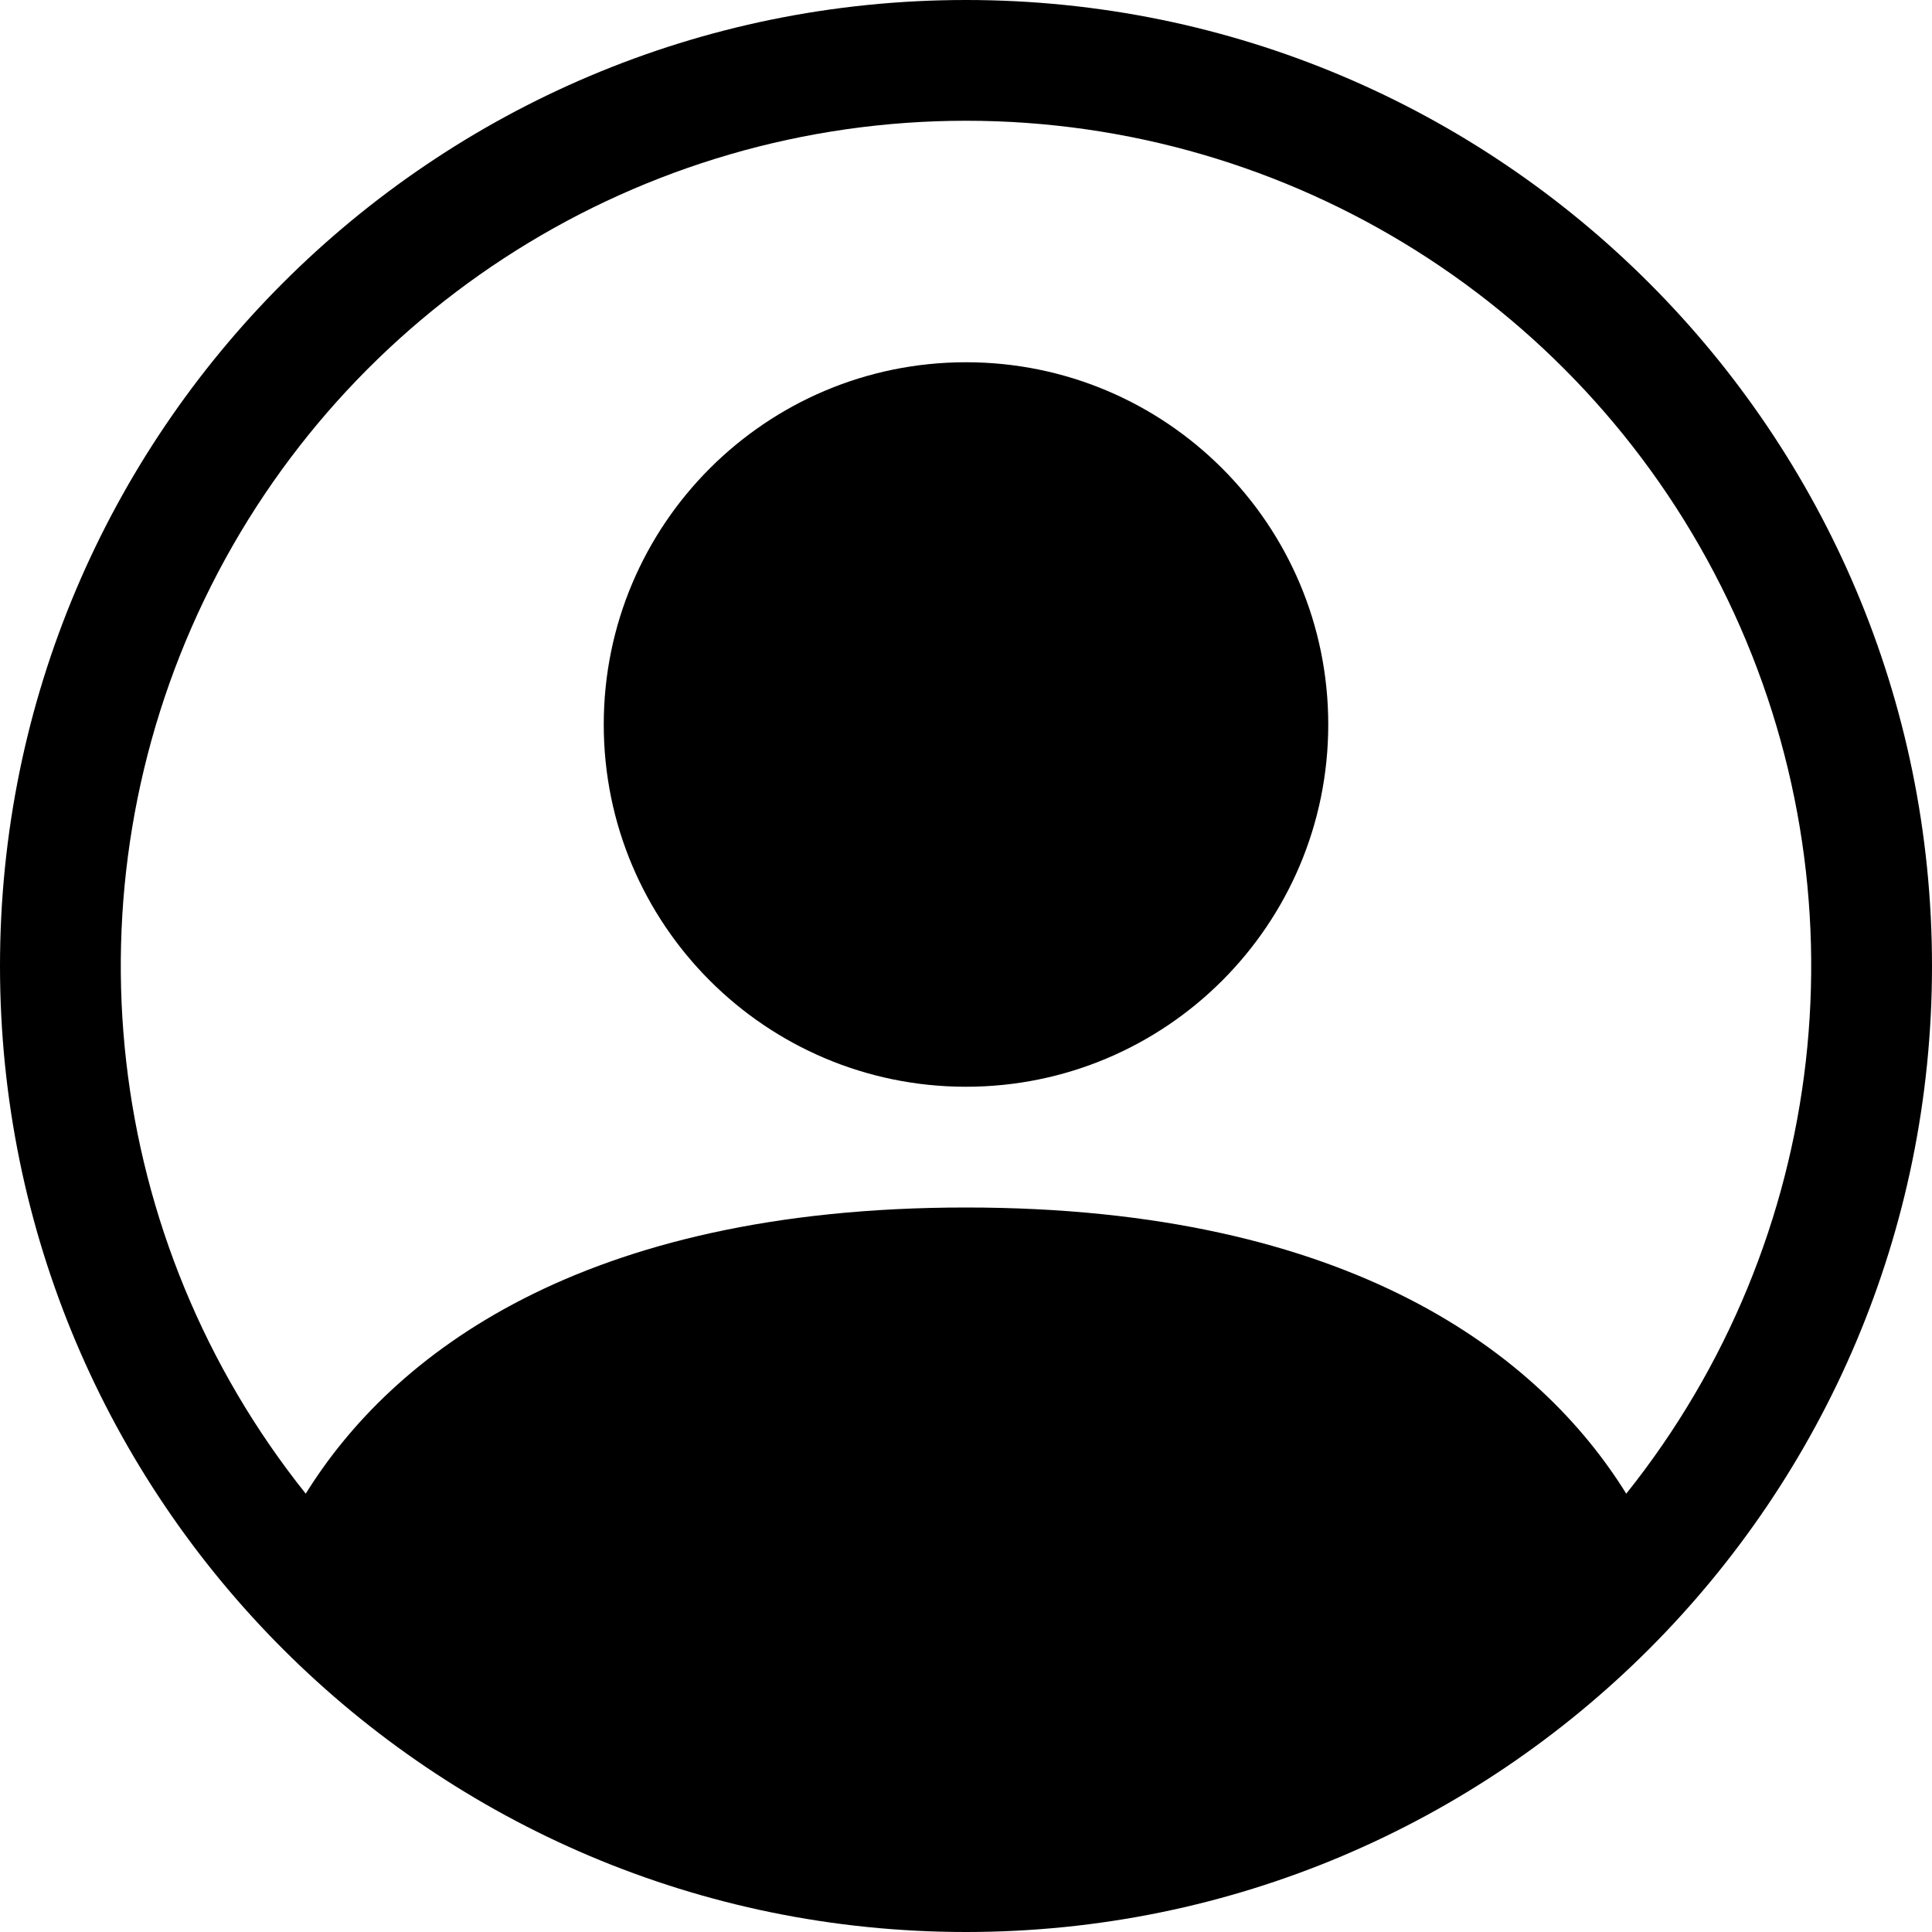
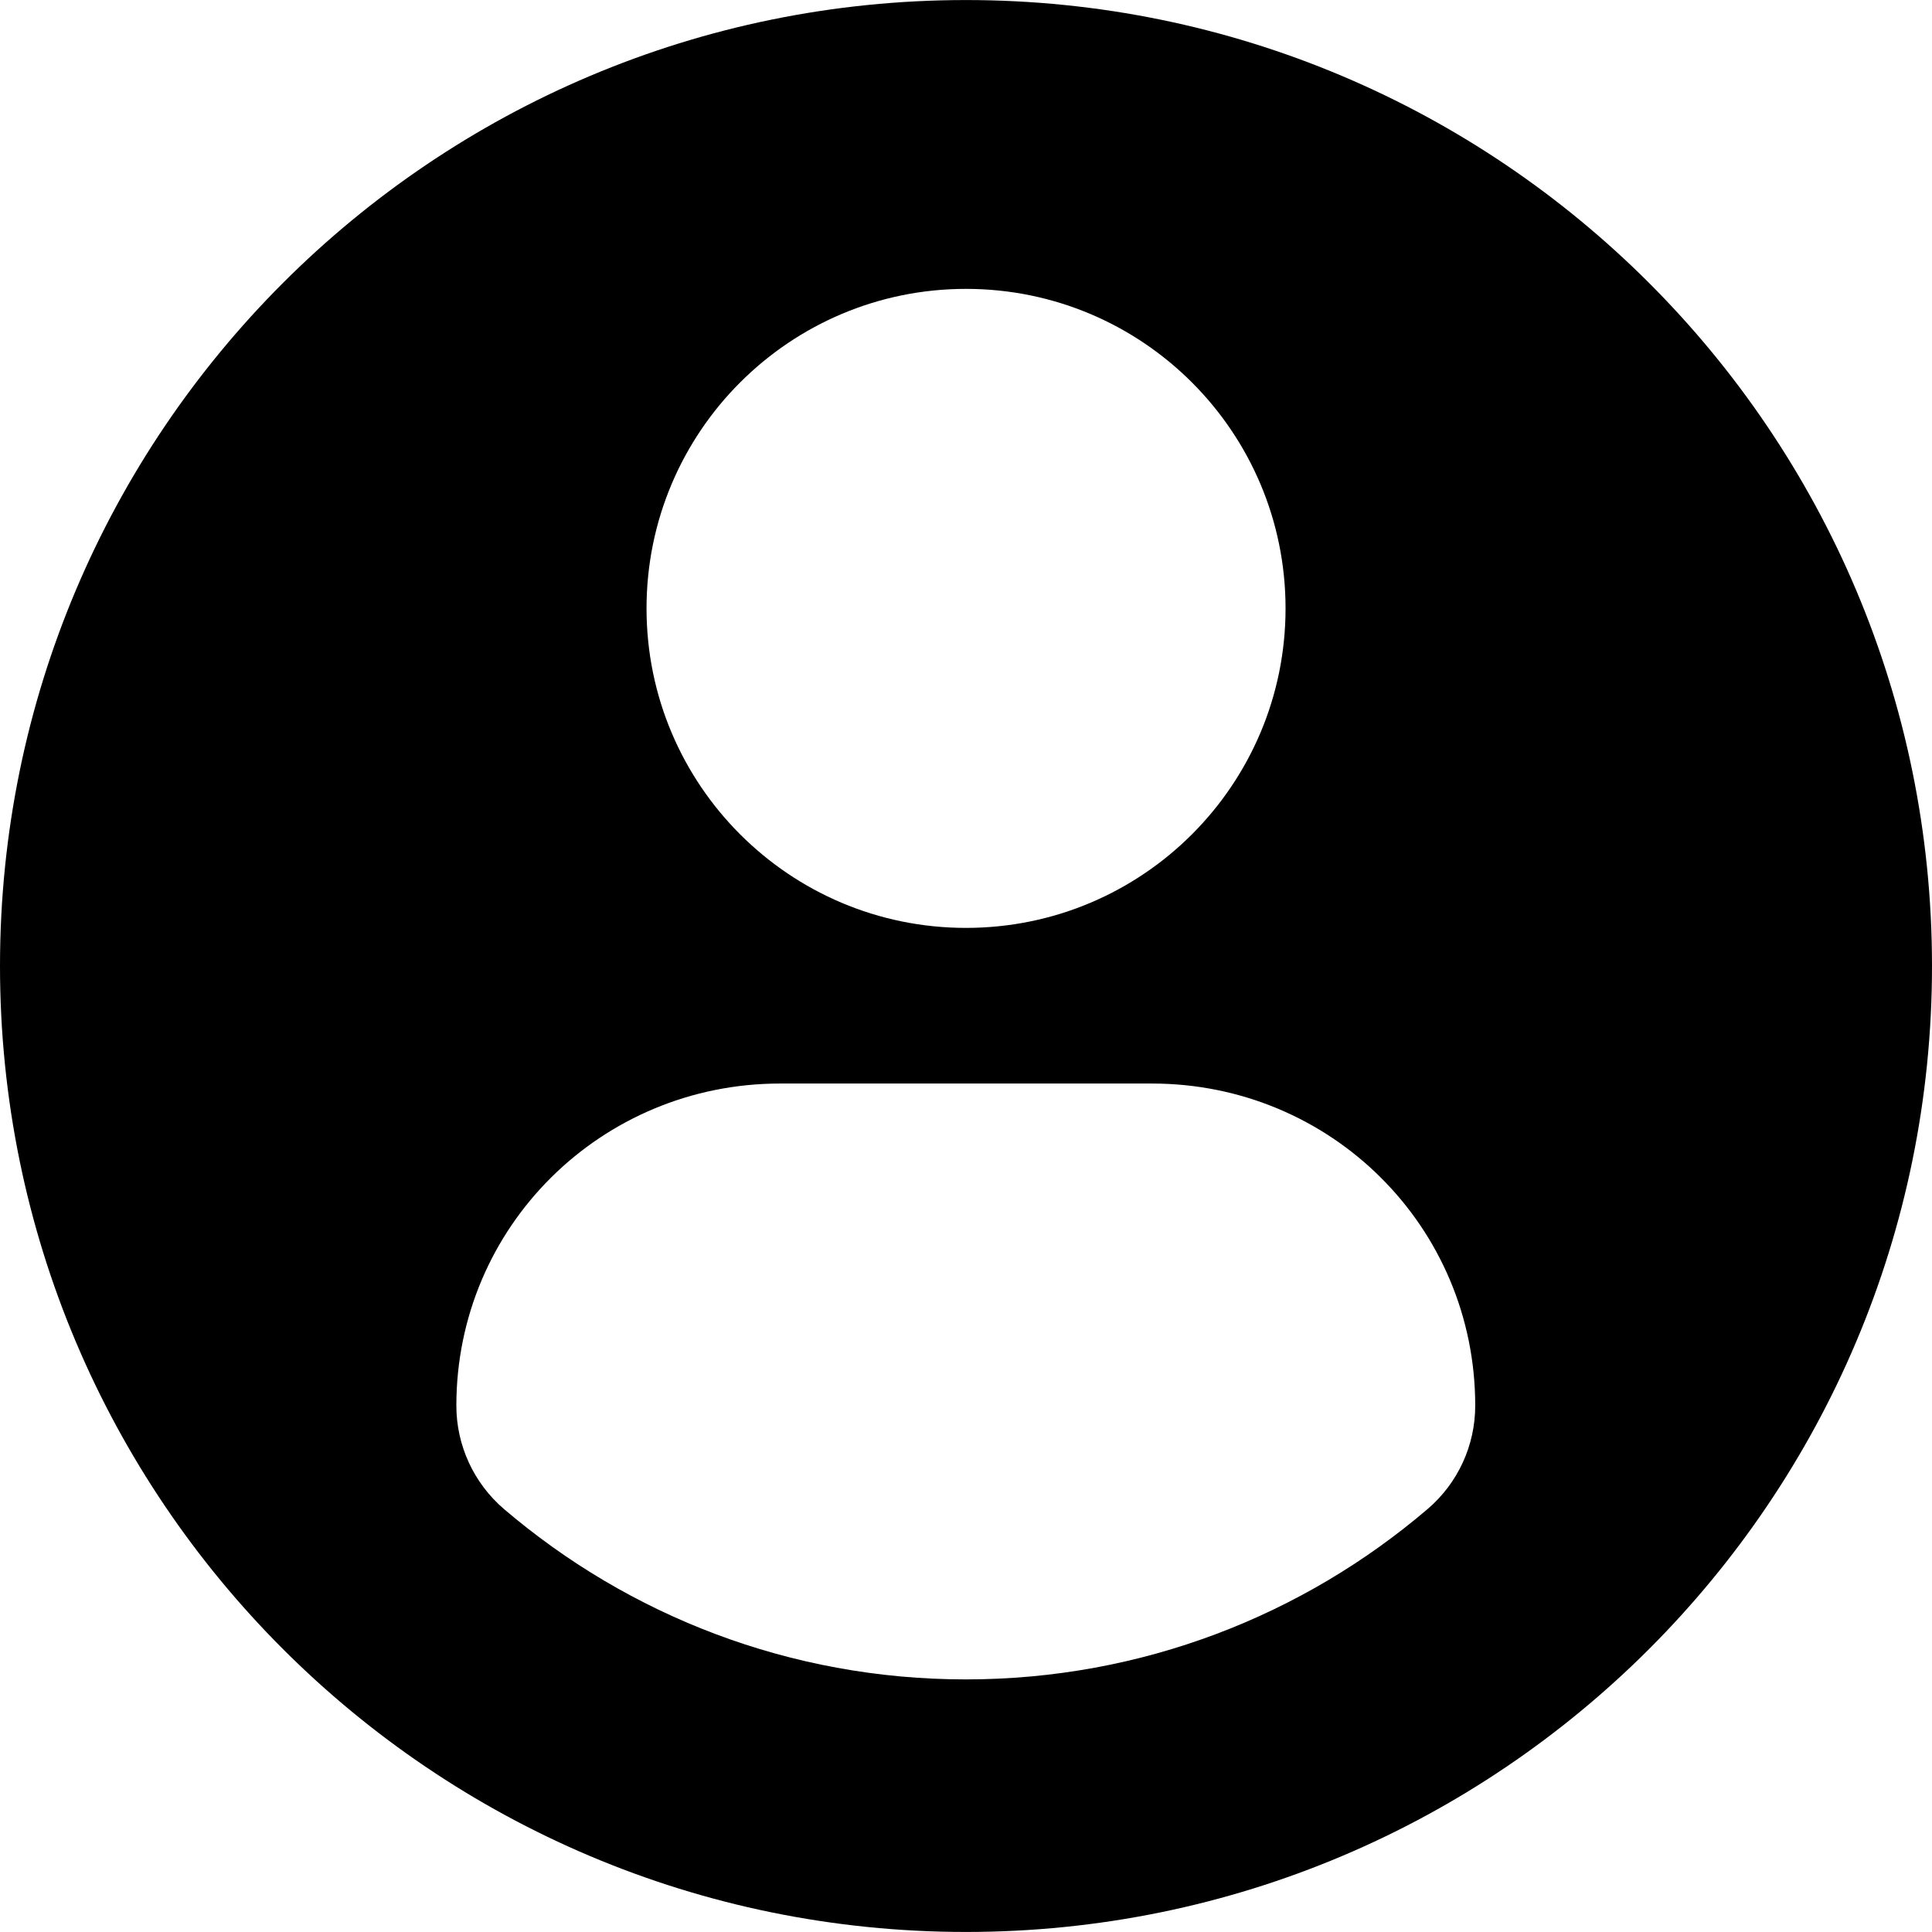
- <svg xmlns="http://www.w3.org/2000/svg" width="800px" height="800px" viewBox="0 0 16 16" fill="#000000" class="bi bi-person-circle">
-   <path d="M11 6a3 3 0 1 1-6 0 3 3 0 0 1 6 0z" />
-   <path fill-rule="evenodd" d="M0 8a8 8 0 1 1 16 0A8 8 0 0 1 0 8zm8-7a7 7 0 0 0-5.468 11.37C3.242 11.226 4.805 10 8 10s4.757 1.225 5.468 2.37A7 7 0 0 0 8 1z" />
+ <svg xmlns="http://www.w3.org/2000/svg" fill="#000000" version="1.1" id="Capa_1" width="800px" height="800px" viewBox="0 0 45.532 45.532" xml:space="preserve">
+   <g>
+     <path d="M22.766,0.001C10.194,0.001,0,10.193,0,22.766s10.193,22.765,22.766,22.765c12.574,0,22.766-10.192,22.766-22.765   S35.34,0.001,22.766,0.001z M22.766,6.808c4.16,0,7.531,3.372,7.531,7.53c0,4.159-3.371,7.53-7.531,7.53   c-4.158,0-7.529-3.371-7.529-7.53C15.237,10.18,18.608,6.808,22.766,6.808z M22.761,39.579c-4.149,0-7.949-1.511-10.88-4.012   c-0.714-0.609-1.126-1.502-1.126-2.439c0-4.217,3.413-7.592,7.631-7.592h8.762c4.219,0,7.619,3.375,7.619,7.592   c0,0.938-0.41,1.829-1.125,2.438C30.712,38.068,26.911,39.579,22.761,39.579z" />
+   </g>
</svg>
